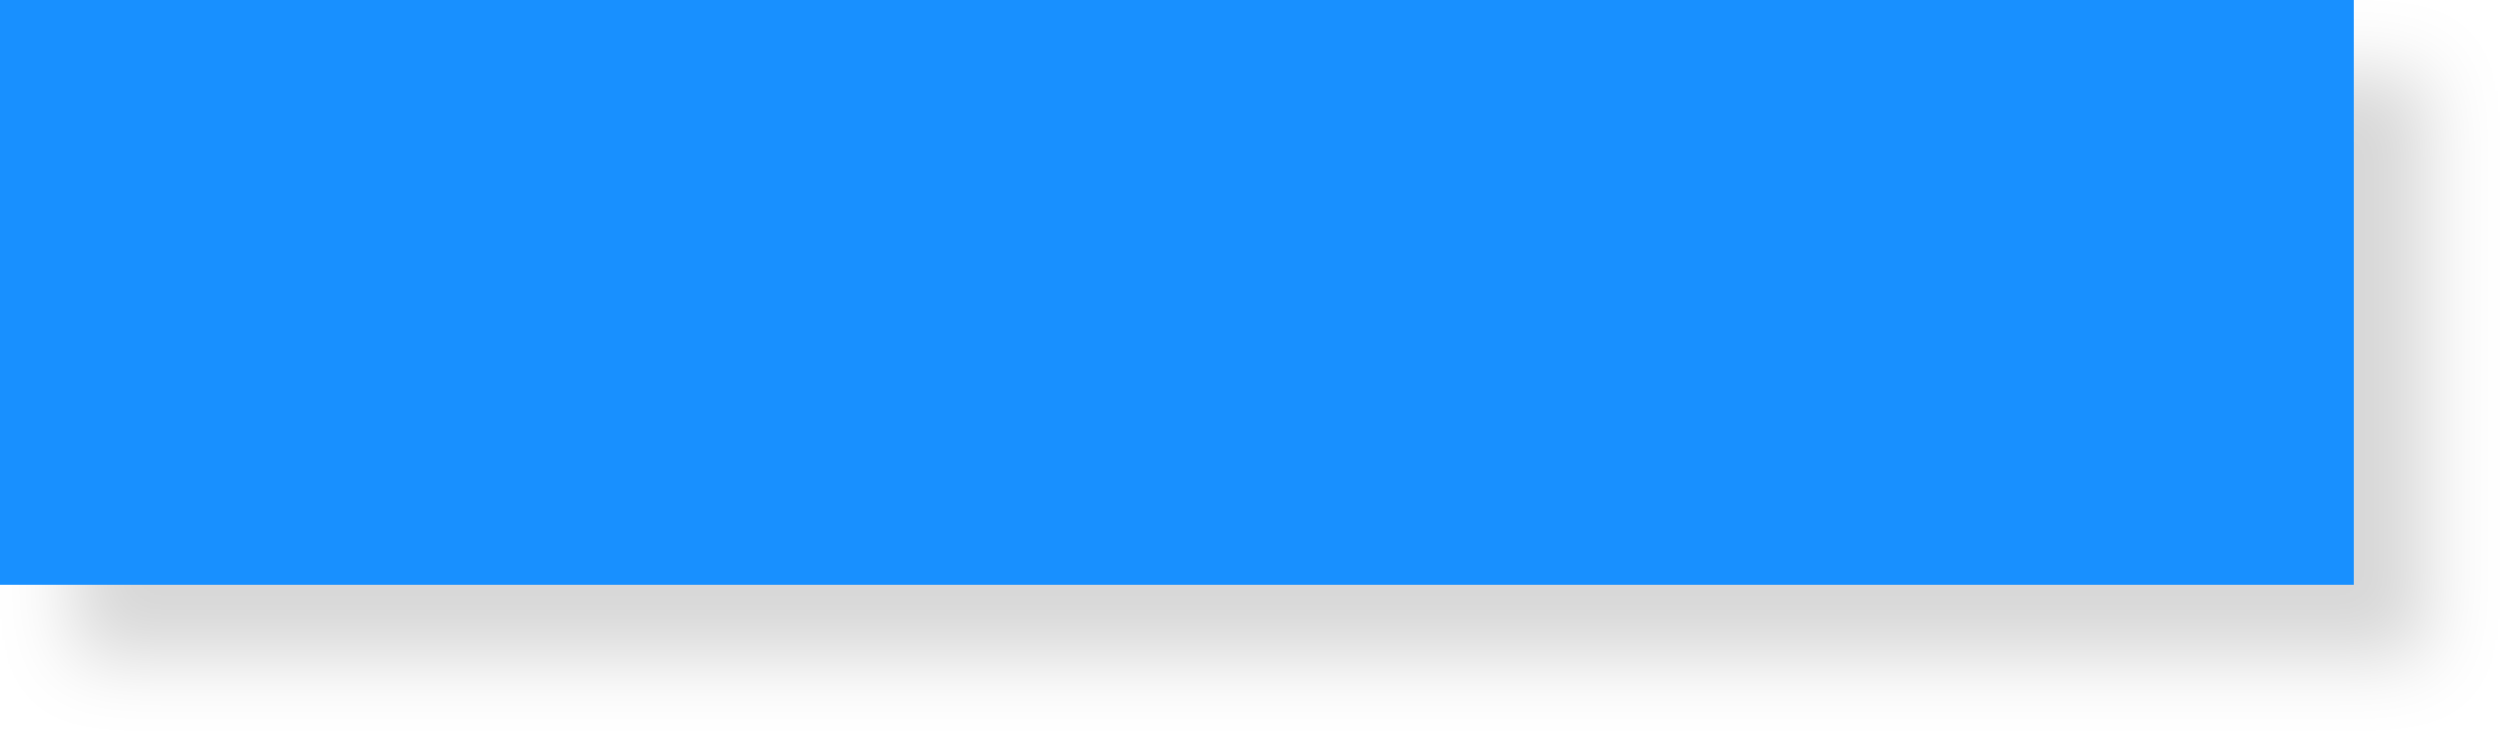
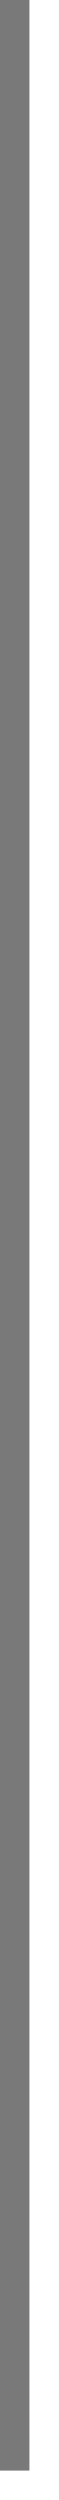
- <svg xmlns="http://www.w3.org/2000/svg" xmlns:xlink="http://www.w3.org/1999/xlink" version="1.1" width="171px" height="50px">
-   <defs>
-     <filter x="586px" y="334px" width="171px" height="50px" filterUnits="userSpaceOnUse" id="filter1252">
-       <feOffset dx="5" dy="5" in="SourceAlpha" result="shadowOffsetInner" />
-       <feGaussianBlur stdDeviation="2.5" in="shadowOffsetInner" result="shadowGaussian" />
-       <feComposite in2="shadowGaussian" operator="atop" in="SourceAlpha" result="shadowComposite" />
-       <feColorMatrix type="matrix" values="0 0 0 0 0  0 0 0 0 0  0 0 0 0 0  0 0 0 0.157 0  " in="shadowComposite" />
-     </filter>
-     <g id="widget1253">
-       <path d="M 0 40  L 0 17.778  L 0 0  L 118.251 0  L 123.85 0  L 161 0  L 161 40  L 111.309 40  L 0 40  Z " fill-rule="nonzero" fill="#1890ff" stroke="none" transform="matrix(1 0 0 1 586 334 )" />
-     </g>
-   </defs>
-   <g transform="matrix(1 0 0 1 -586 -334 )">
-     <use xlink:href="#widget1253" filter="url(#filter1252)" />
-     <use xlink:href="#widget1253" />
+ <svg xmlns="http://www.w3.org/2000/svg" version="1.1" width="2px" height="85px">
+   <g transform="matrix(1 0 0 1 -68 -676 )">
+     <path d="M 68.5 676  L 68.5 760  " stroke-width="1" stroke="#797979" fill="none" />
  </g>
</svg>
